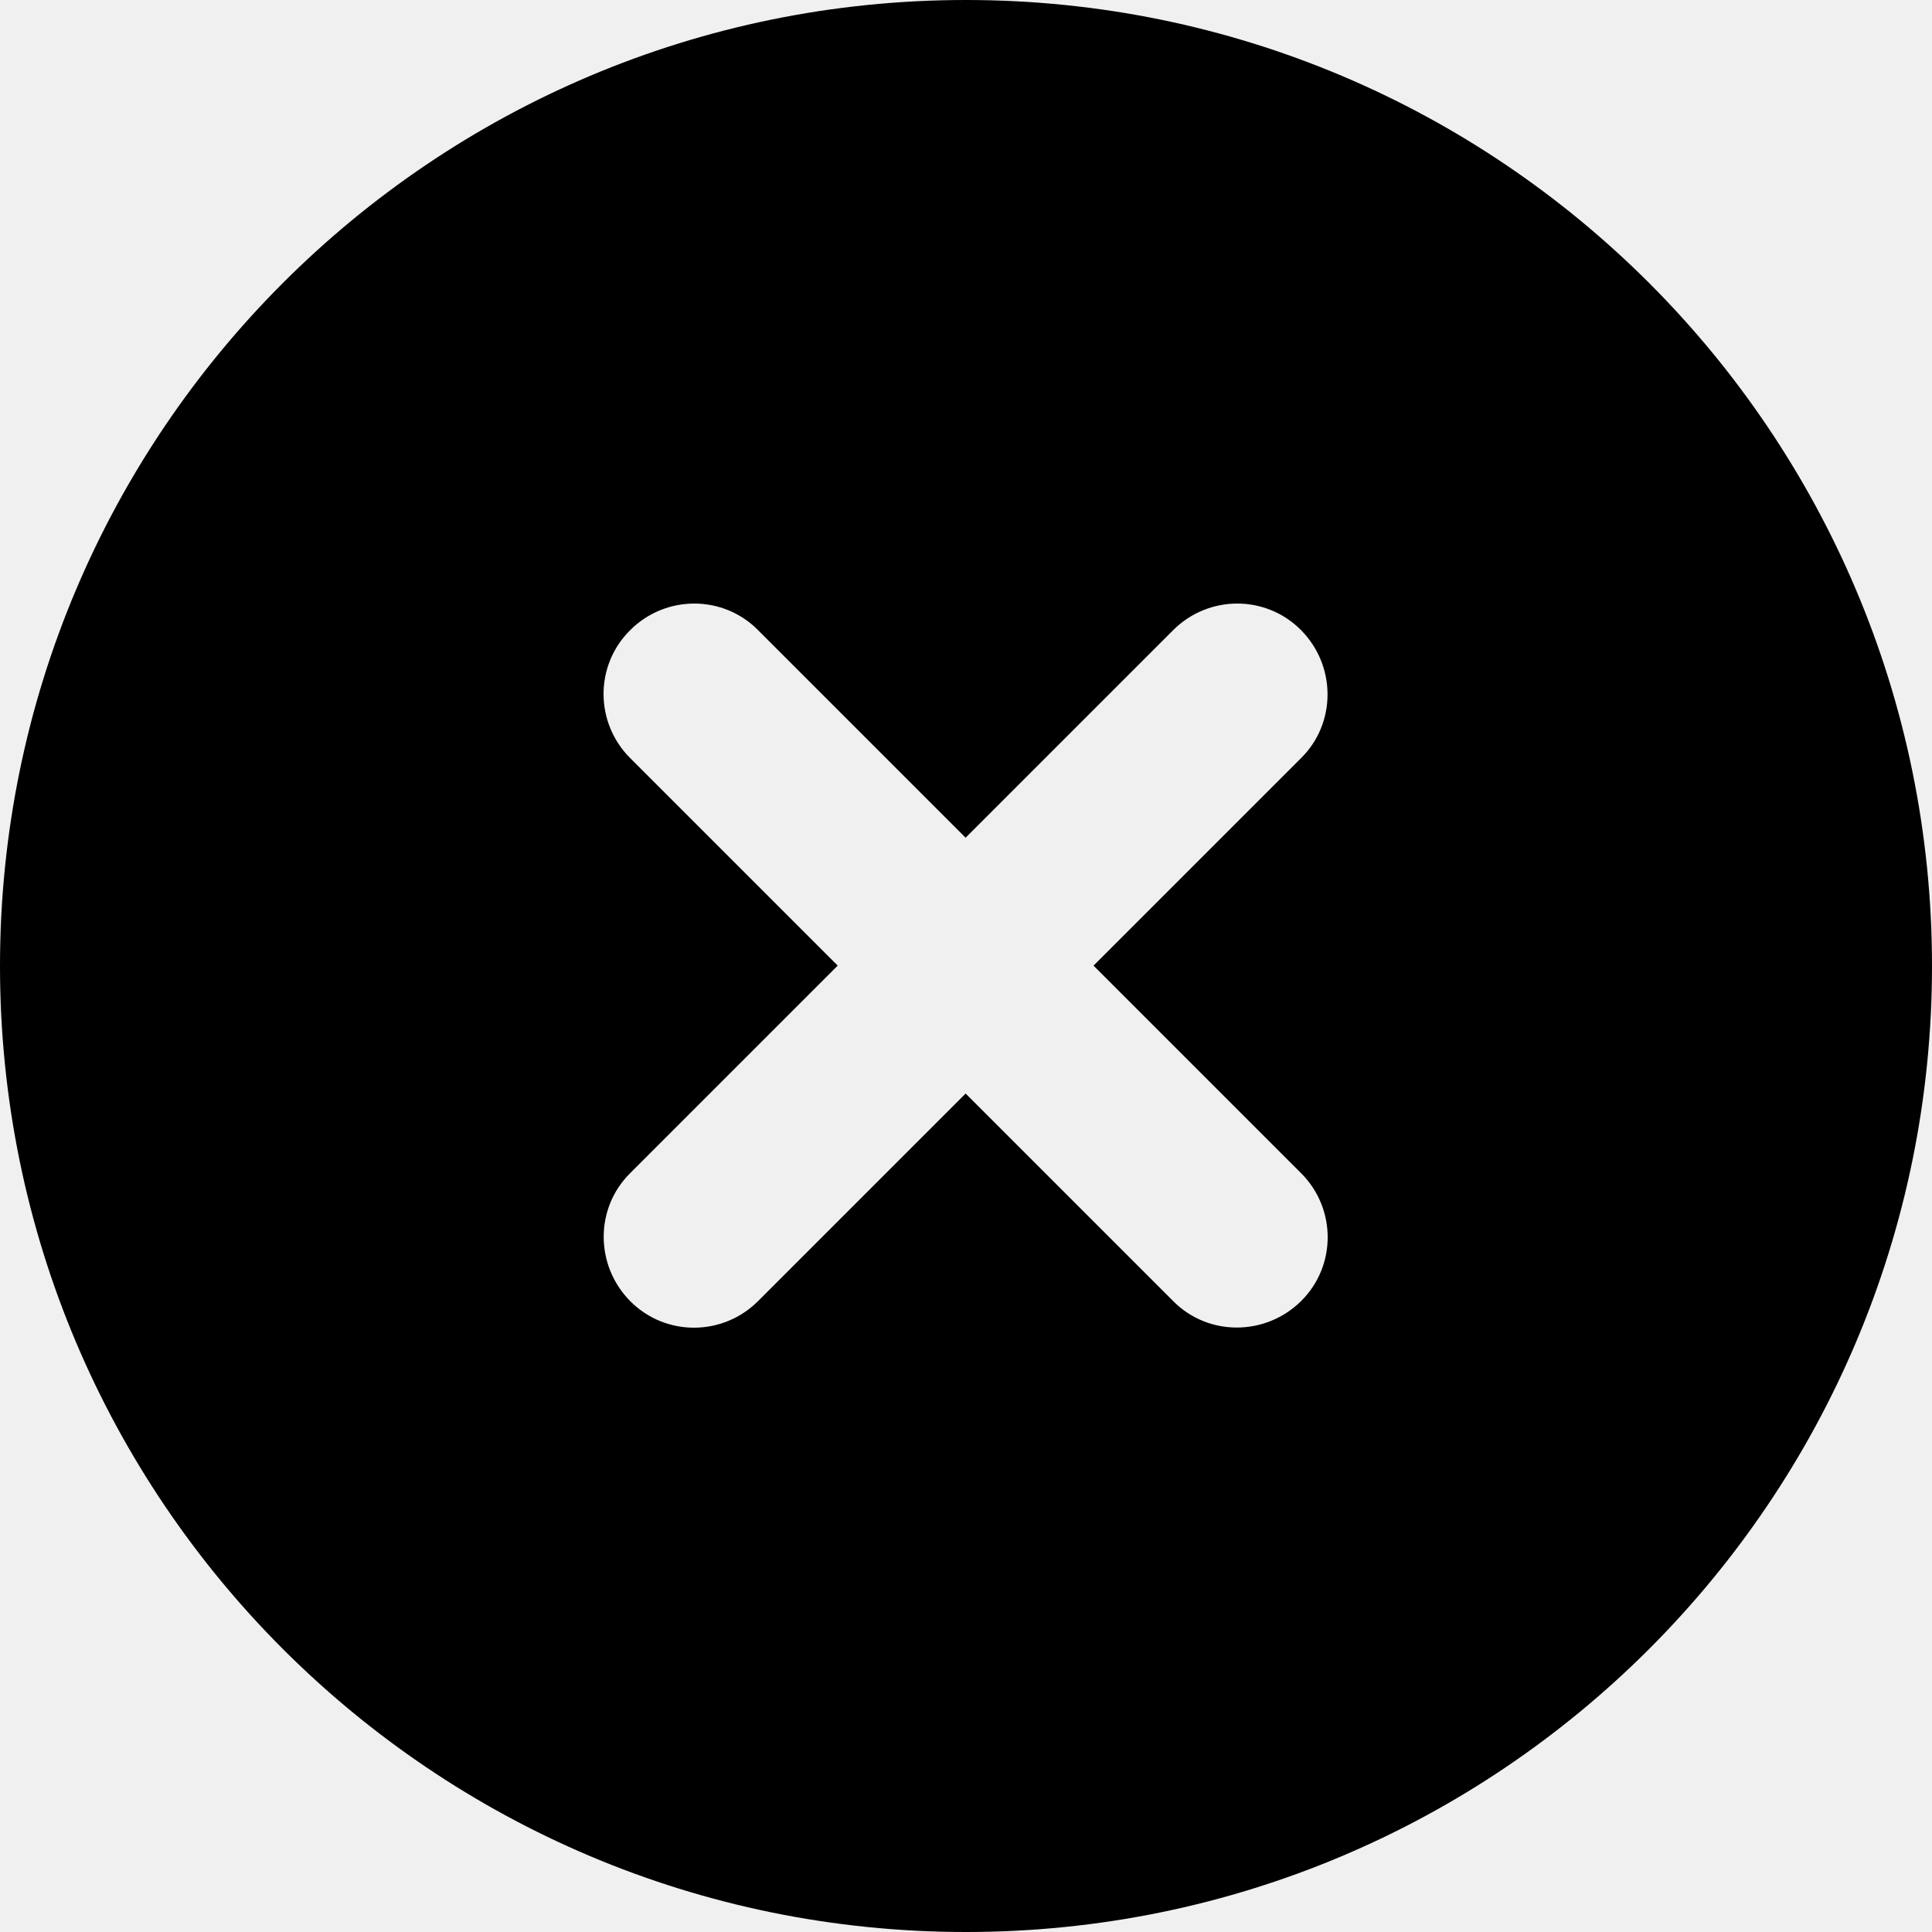
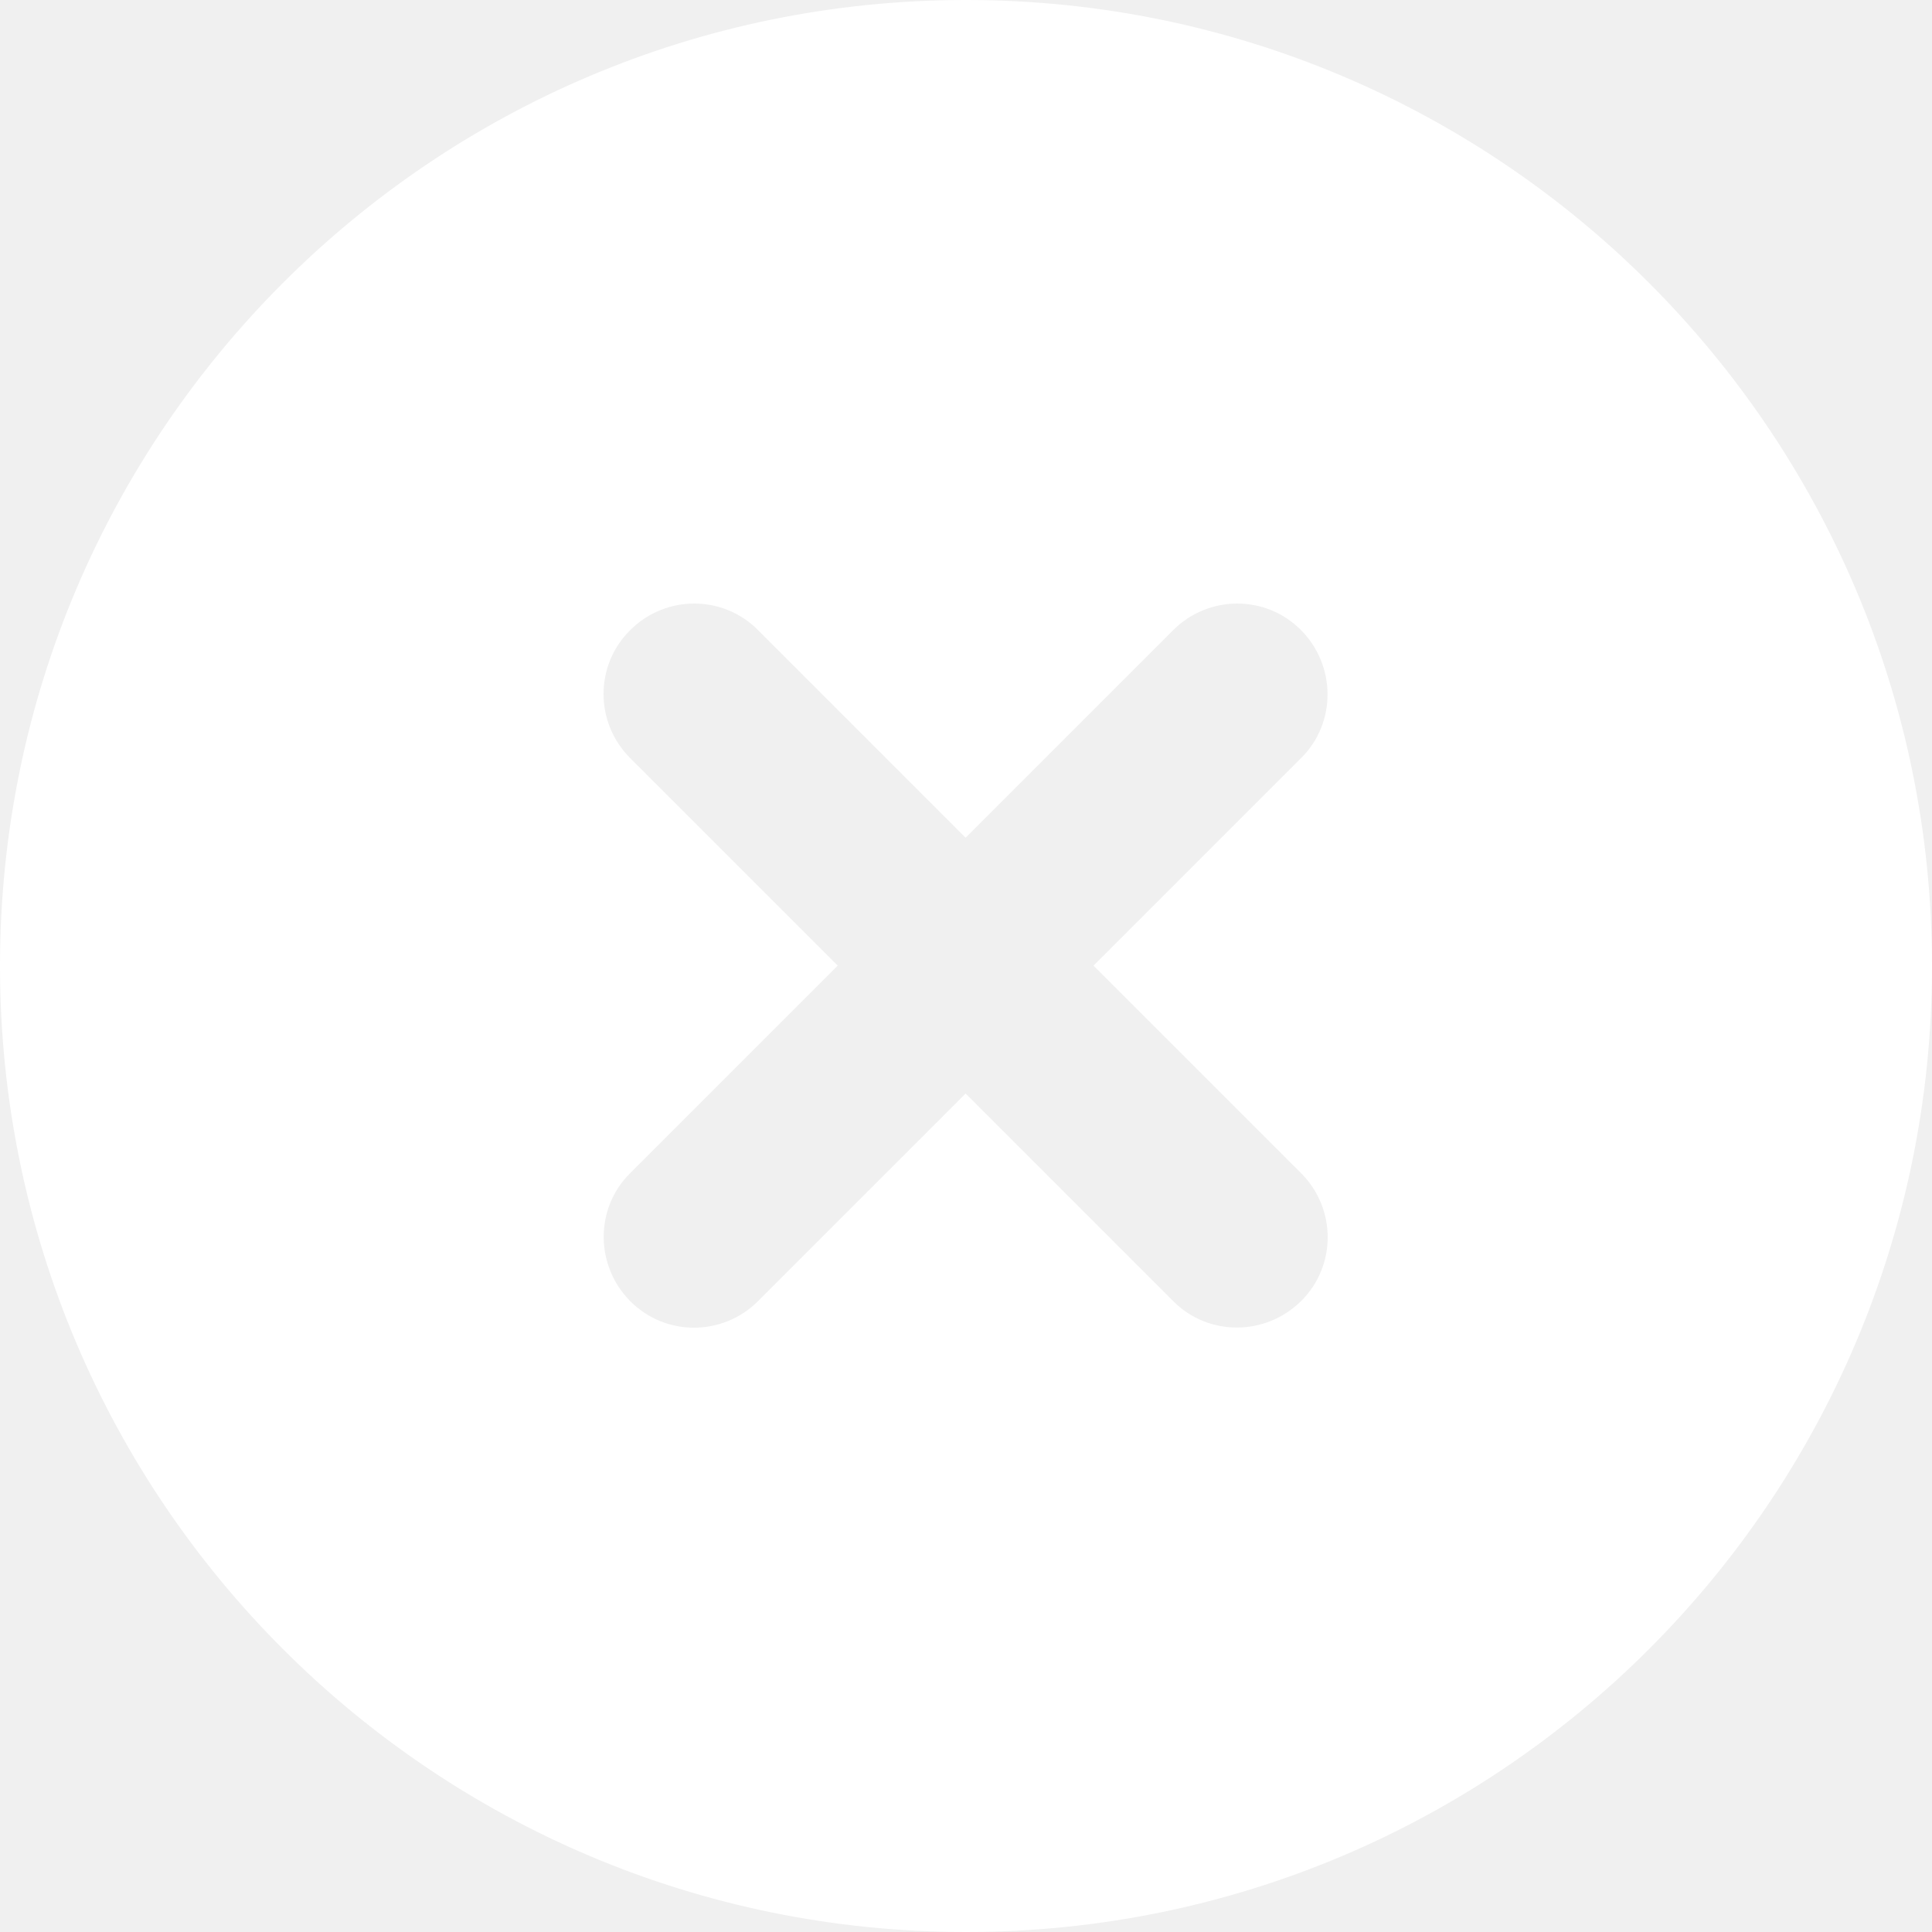
<svg xmlns="http://www.w3.org/2000/svg" viewBox="0 0 512 512">
-   <path fill="currentColor" d="M256 512a256 256 0 1 0 0-512 256 256 0 1 0 0 512zM167 167c9.4-9.4 24.6-9.4 33.9 0l55 55 55-55c9.4-9.4 24.6-9.4 33.9 0s9.4 24.6 0 33.9l-55 55 55 55c9.4 9.4 9.4 24.6 0 33.9s-24.6 9.4-33.9 0l-55-55-55 55c-9.4 9.4-24.6 9.4-33.9 0s-9.4-24.6 0-33.9l55-55-55-55c-9.4-9.4-9.4-24.6 0-33.9z" />
+   <path fill="#FFFFFF" d="M256 512a256 256 0 1 0 0-512 256 256 0 1 0 0 512zM167 167c9.4-9.4 24.6-9.4 33.9 0l55 55 55-55c9.4-9.4 24.6-9.4 33.9 0s9.4 24.6 0 33.9l-55 55 55 55c9.4 9.4 9.4 24.6 0 33.9s-24.6 9.4-33.9 0l-55-55-55 55c-9.4 9.4-24.6 9.4-33.9 0s-9.4-24.6 0-33.9l55-55-55-55c-9.4-9.4-9.4-24.6 0-33.9z" />
</svg>
